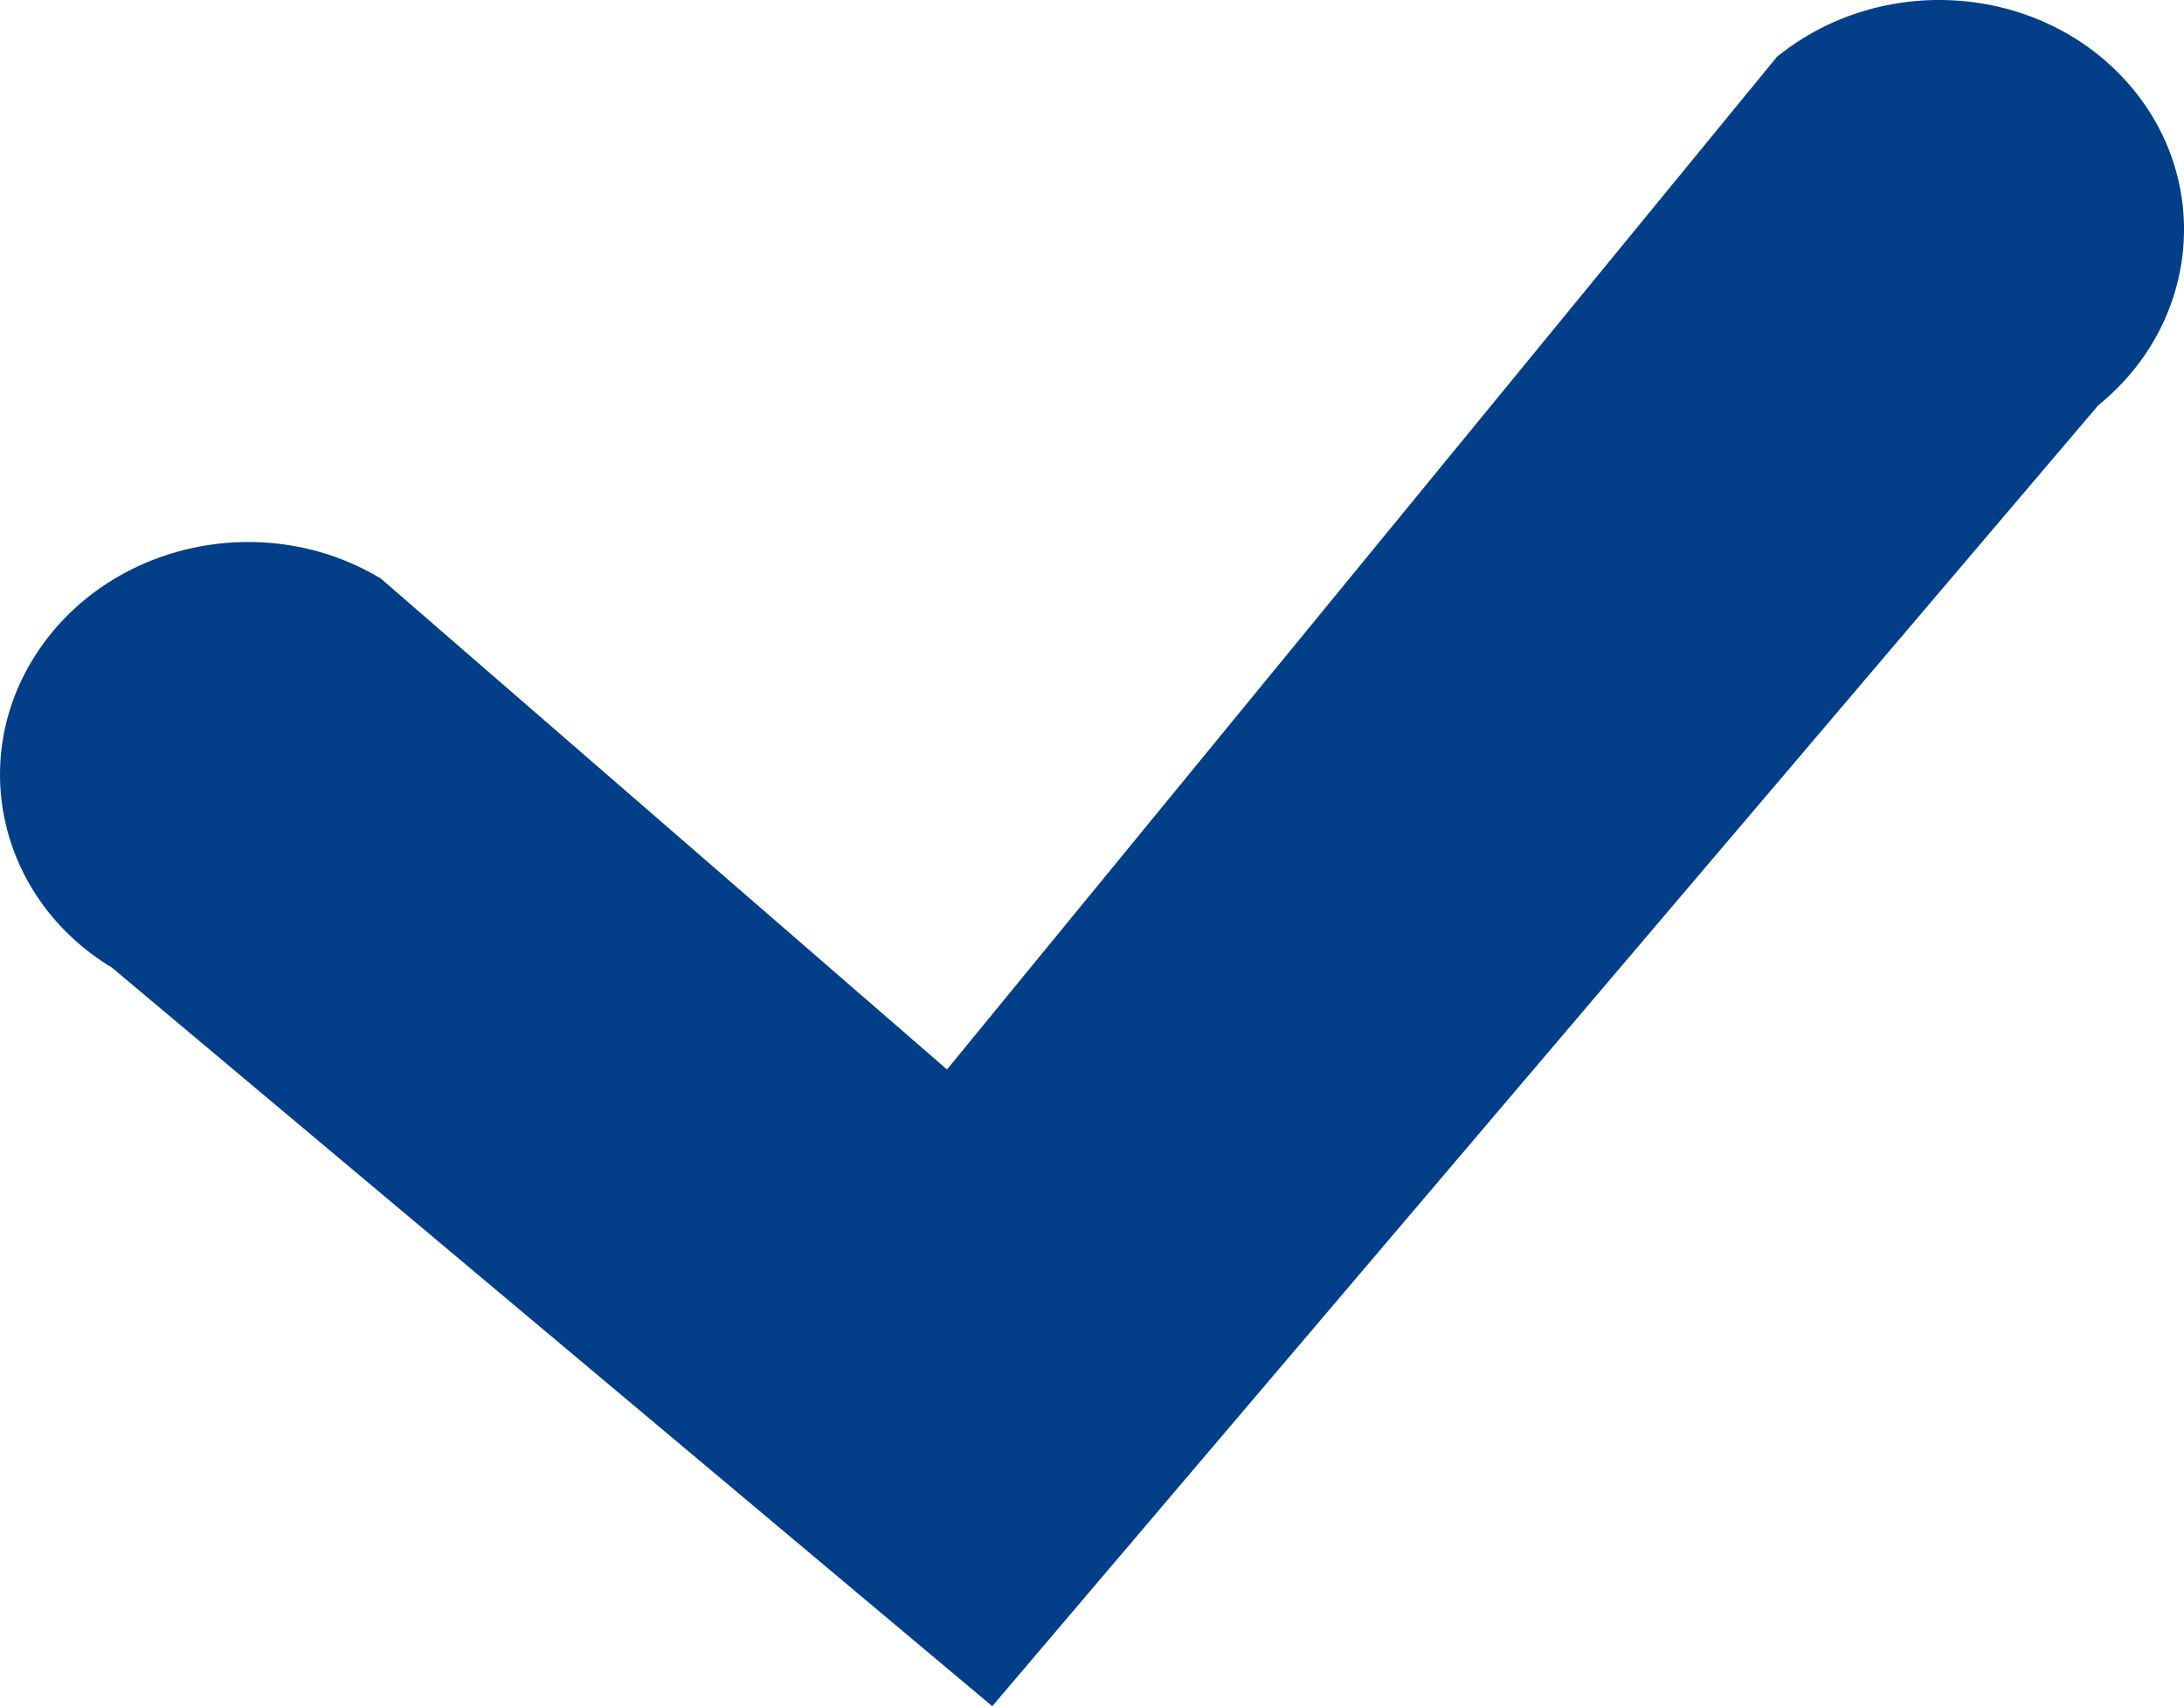
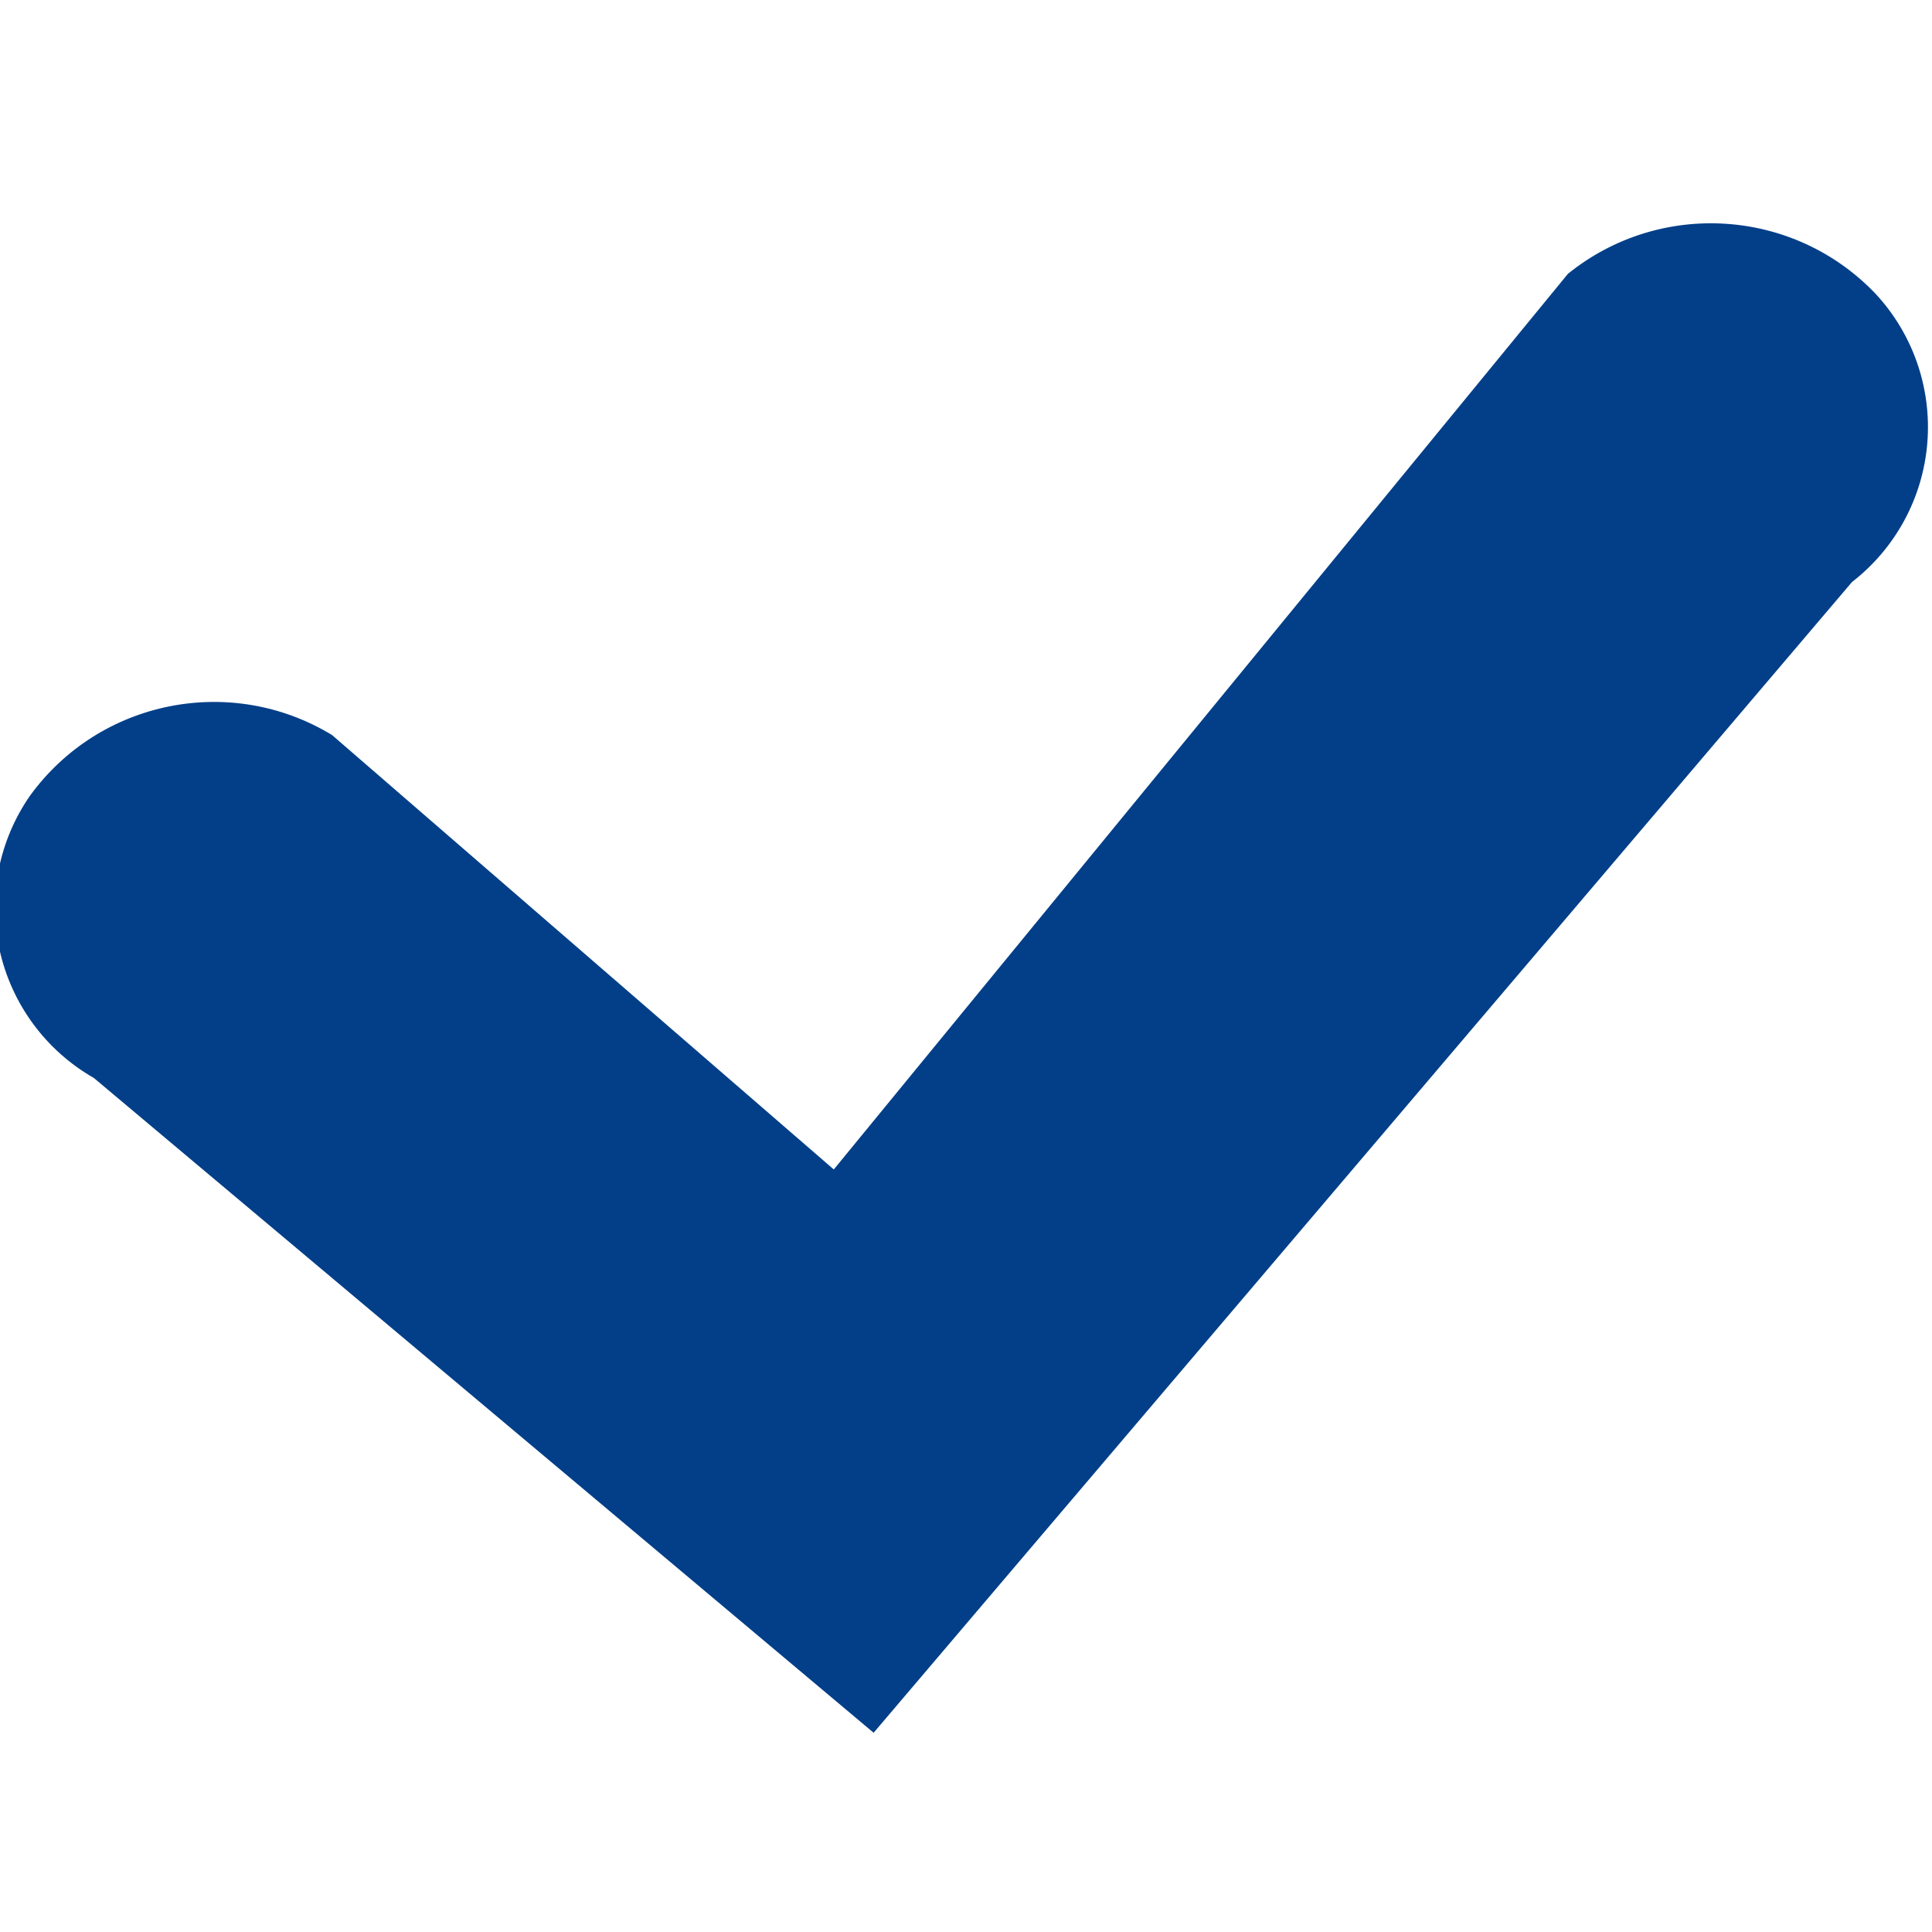
- <svg xmlns="http://www.w3.org/2000/svg" width="64px" height="50px" viewBox="0 0 64 50" version="1.1">
-   <g id="Page-1" stroke="none" stroke-width="1" fill="none" fill-rule="evenodd">
-     <g id="Icons" transform="translate(-1039, -822)" fill="#023F88">
-       <path d="M1066.751,853.34 L1050.162,838.955 C1046.819,836.936 1042.346,837.852 1040.17,841 C1037.995,844.149 1038.94,848.338 1042.283,850.358 L1068.077,871.999 L1100.486,833.879 C1103.511,831.421 1103.855,827.143 1101.255,824.323 C1098.655,821.503 1094.097,821.209 1091.071,823.666 L1066.751,853.34 Z" id="Tick" />
+ <svg xmlns="http://www.w3.org/2000/svg" id="Lag_1" data-name="Lag 1" viewBox="0 0 64 64">
+   <defs>
+     <style>.cls-1{fill:#023f88;}</style>
+   </defs>
+   <g id="Icons">
+     <g id="Icons-Symbols-Rev1">
+       <g id="Basic-Icons">
+         <g id="Tick">
+           <g id="tick-2" data-name="tick">
+             <path id="path-1" class="cls-1" d="M27.62,38.74,11,24.35a7.53,7.53,0,0,0-10,2,6.5,6.5,0,0,0,2.11,9.36L28.94,57.4,61.35,19.28a6.49,6.49,0,0,0,.77-9.56,7.54,7.54,0,0,0-10.18-.65Z" />
+           </g>
+         </g>
+       </g>
    </g>
  </g>
</svg>
